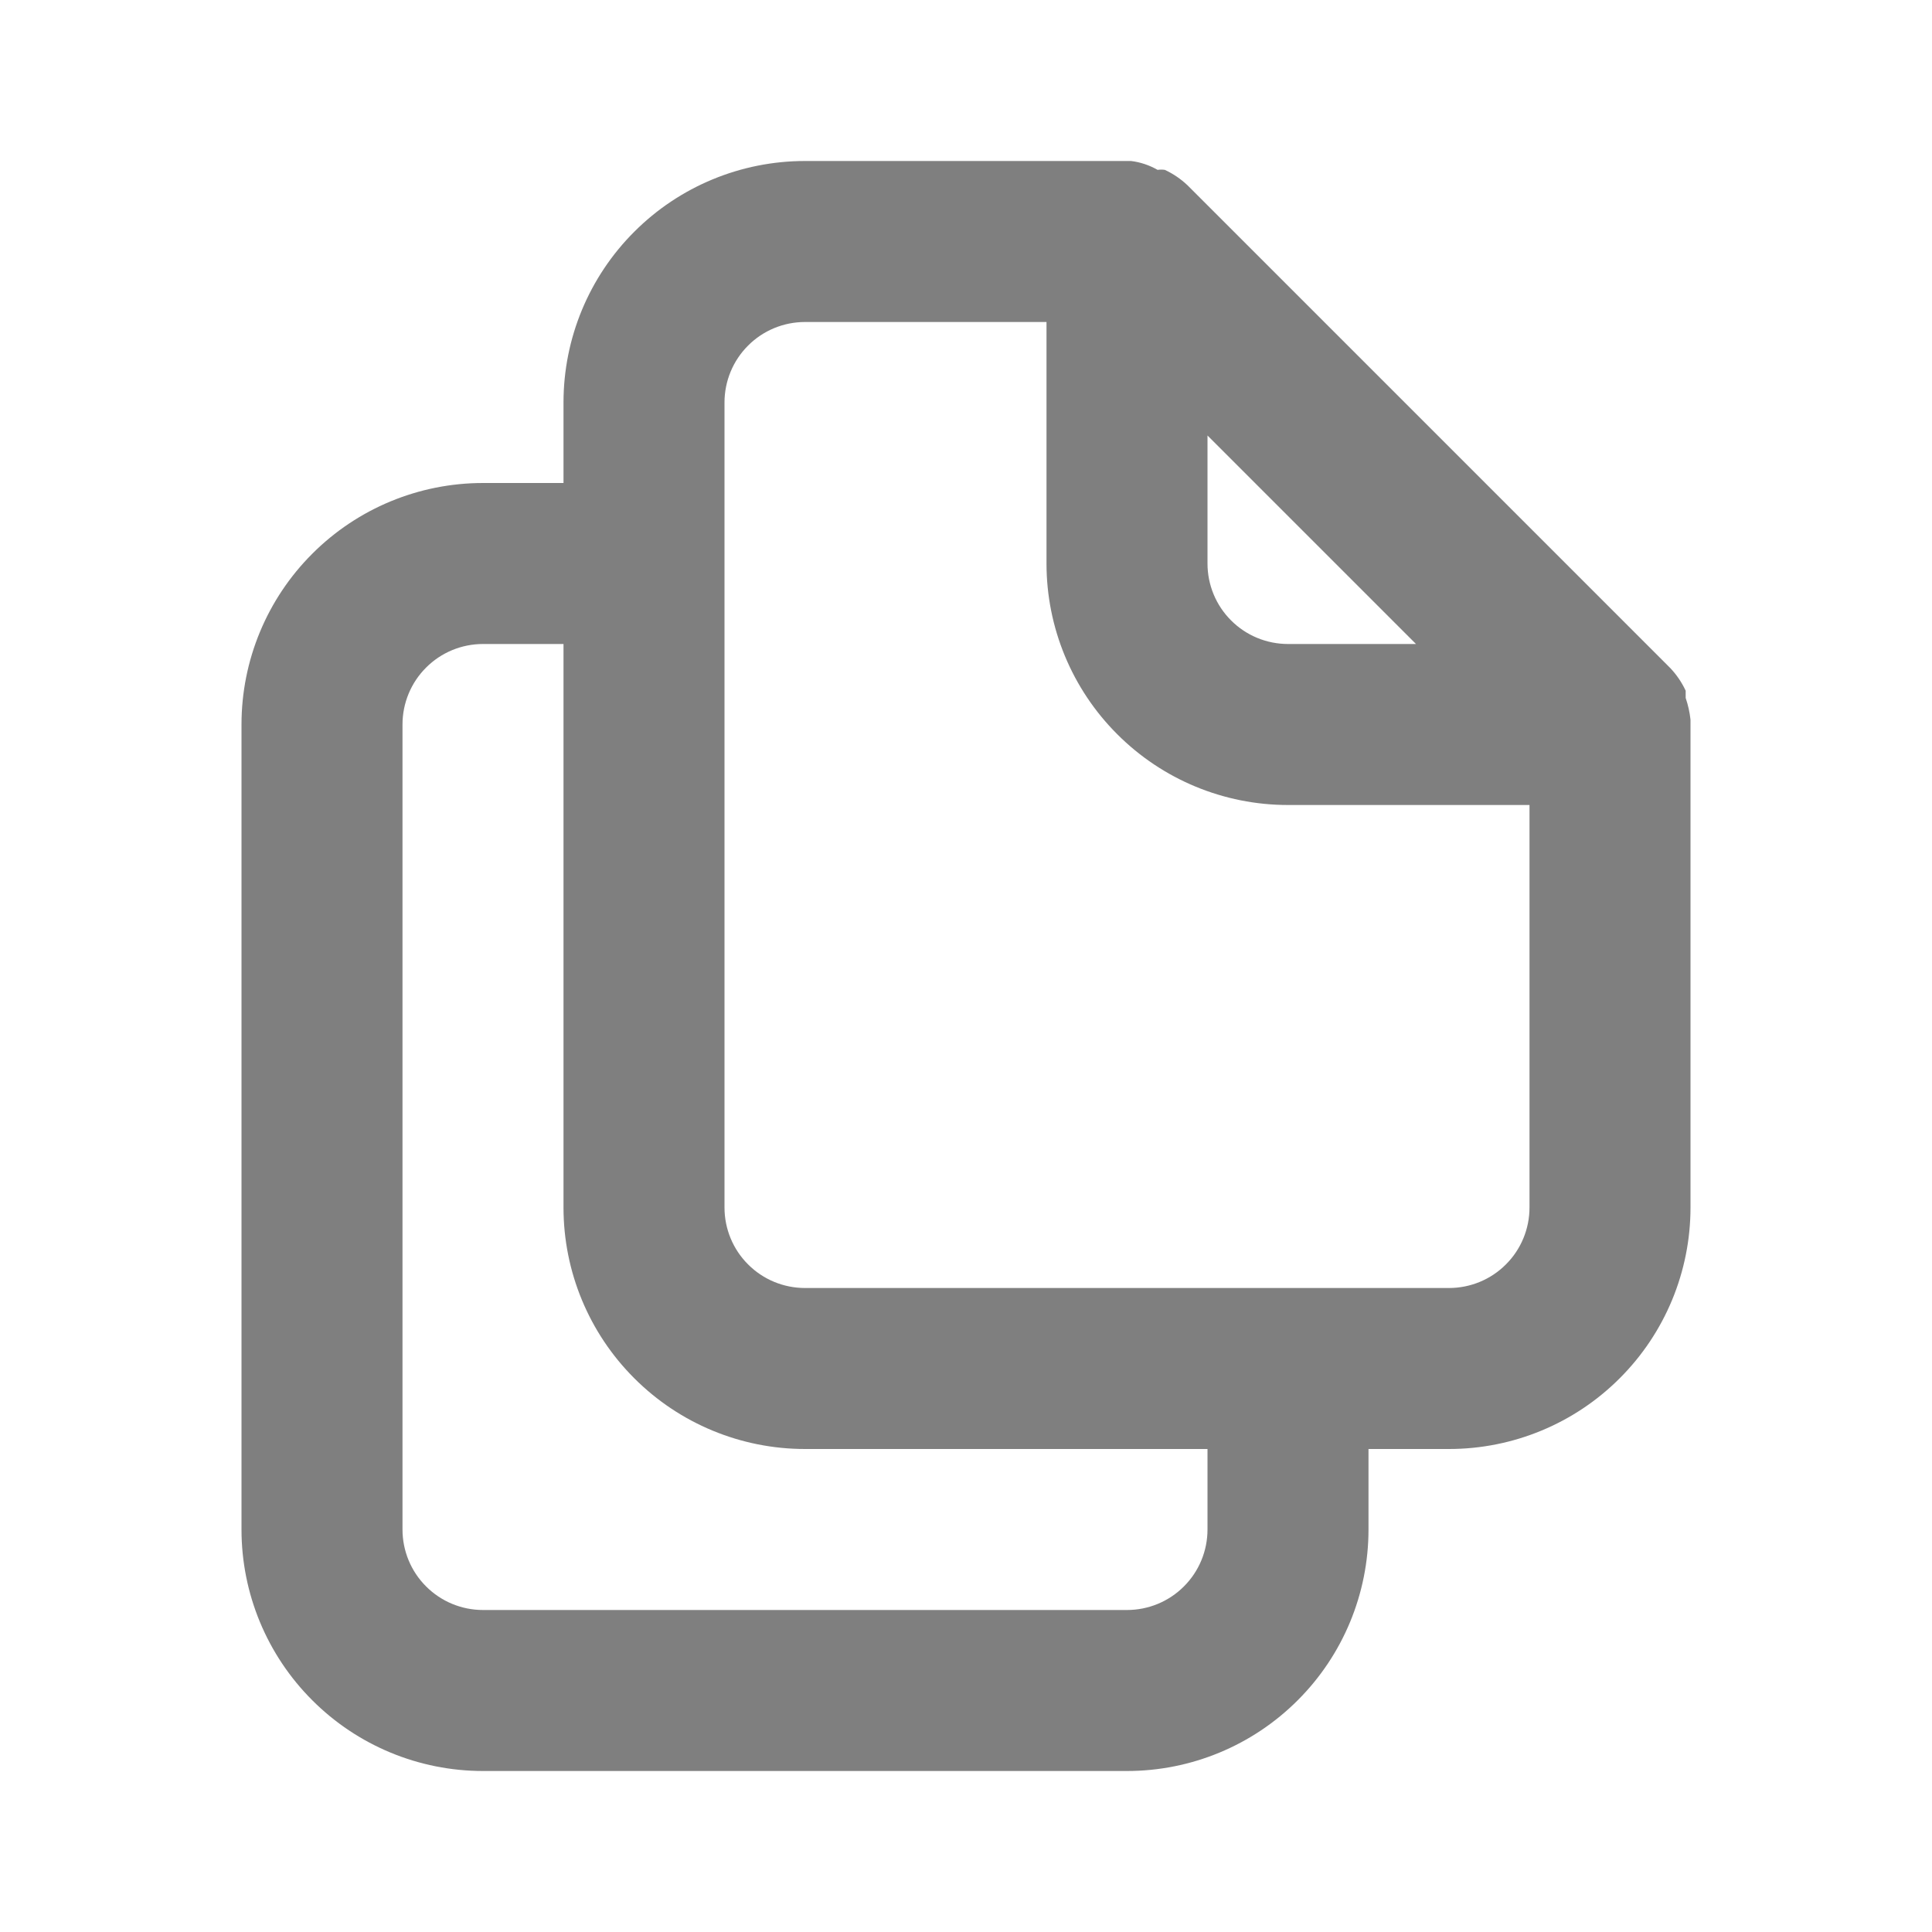
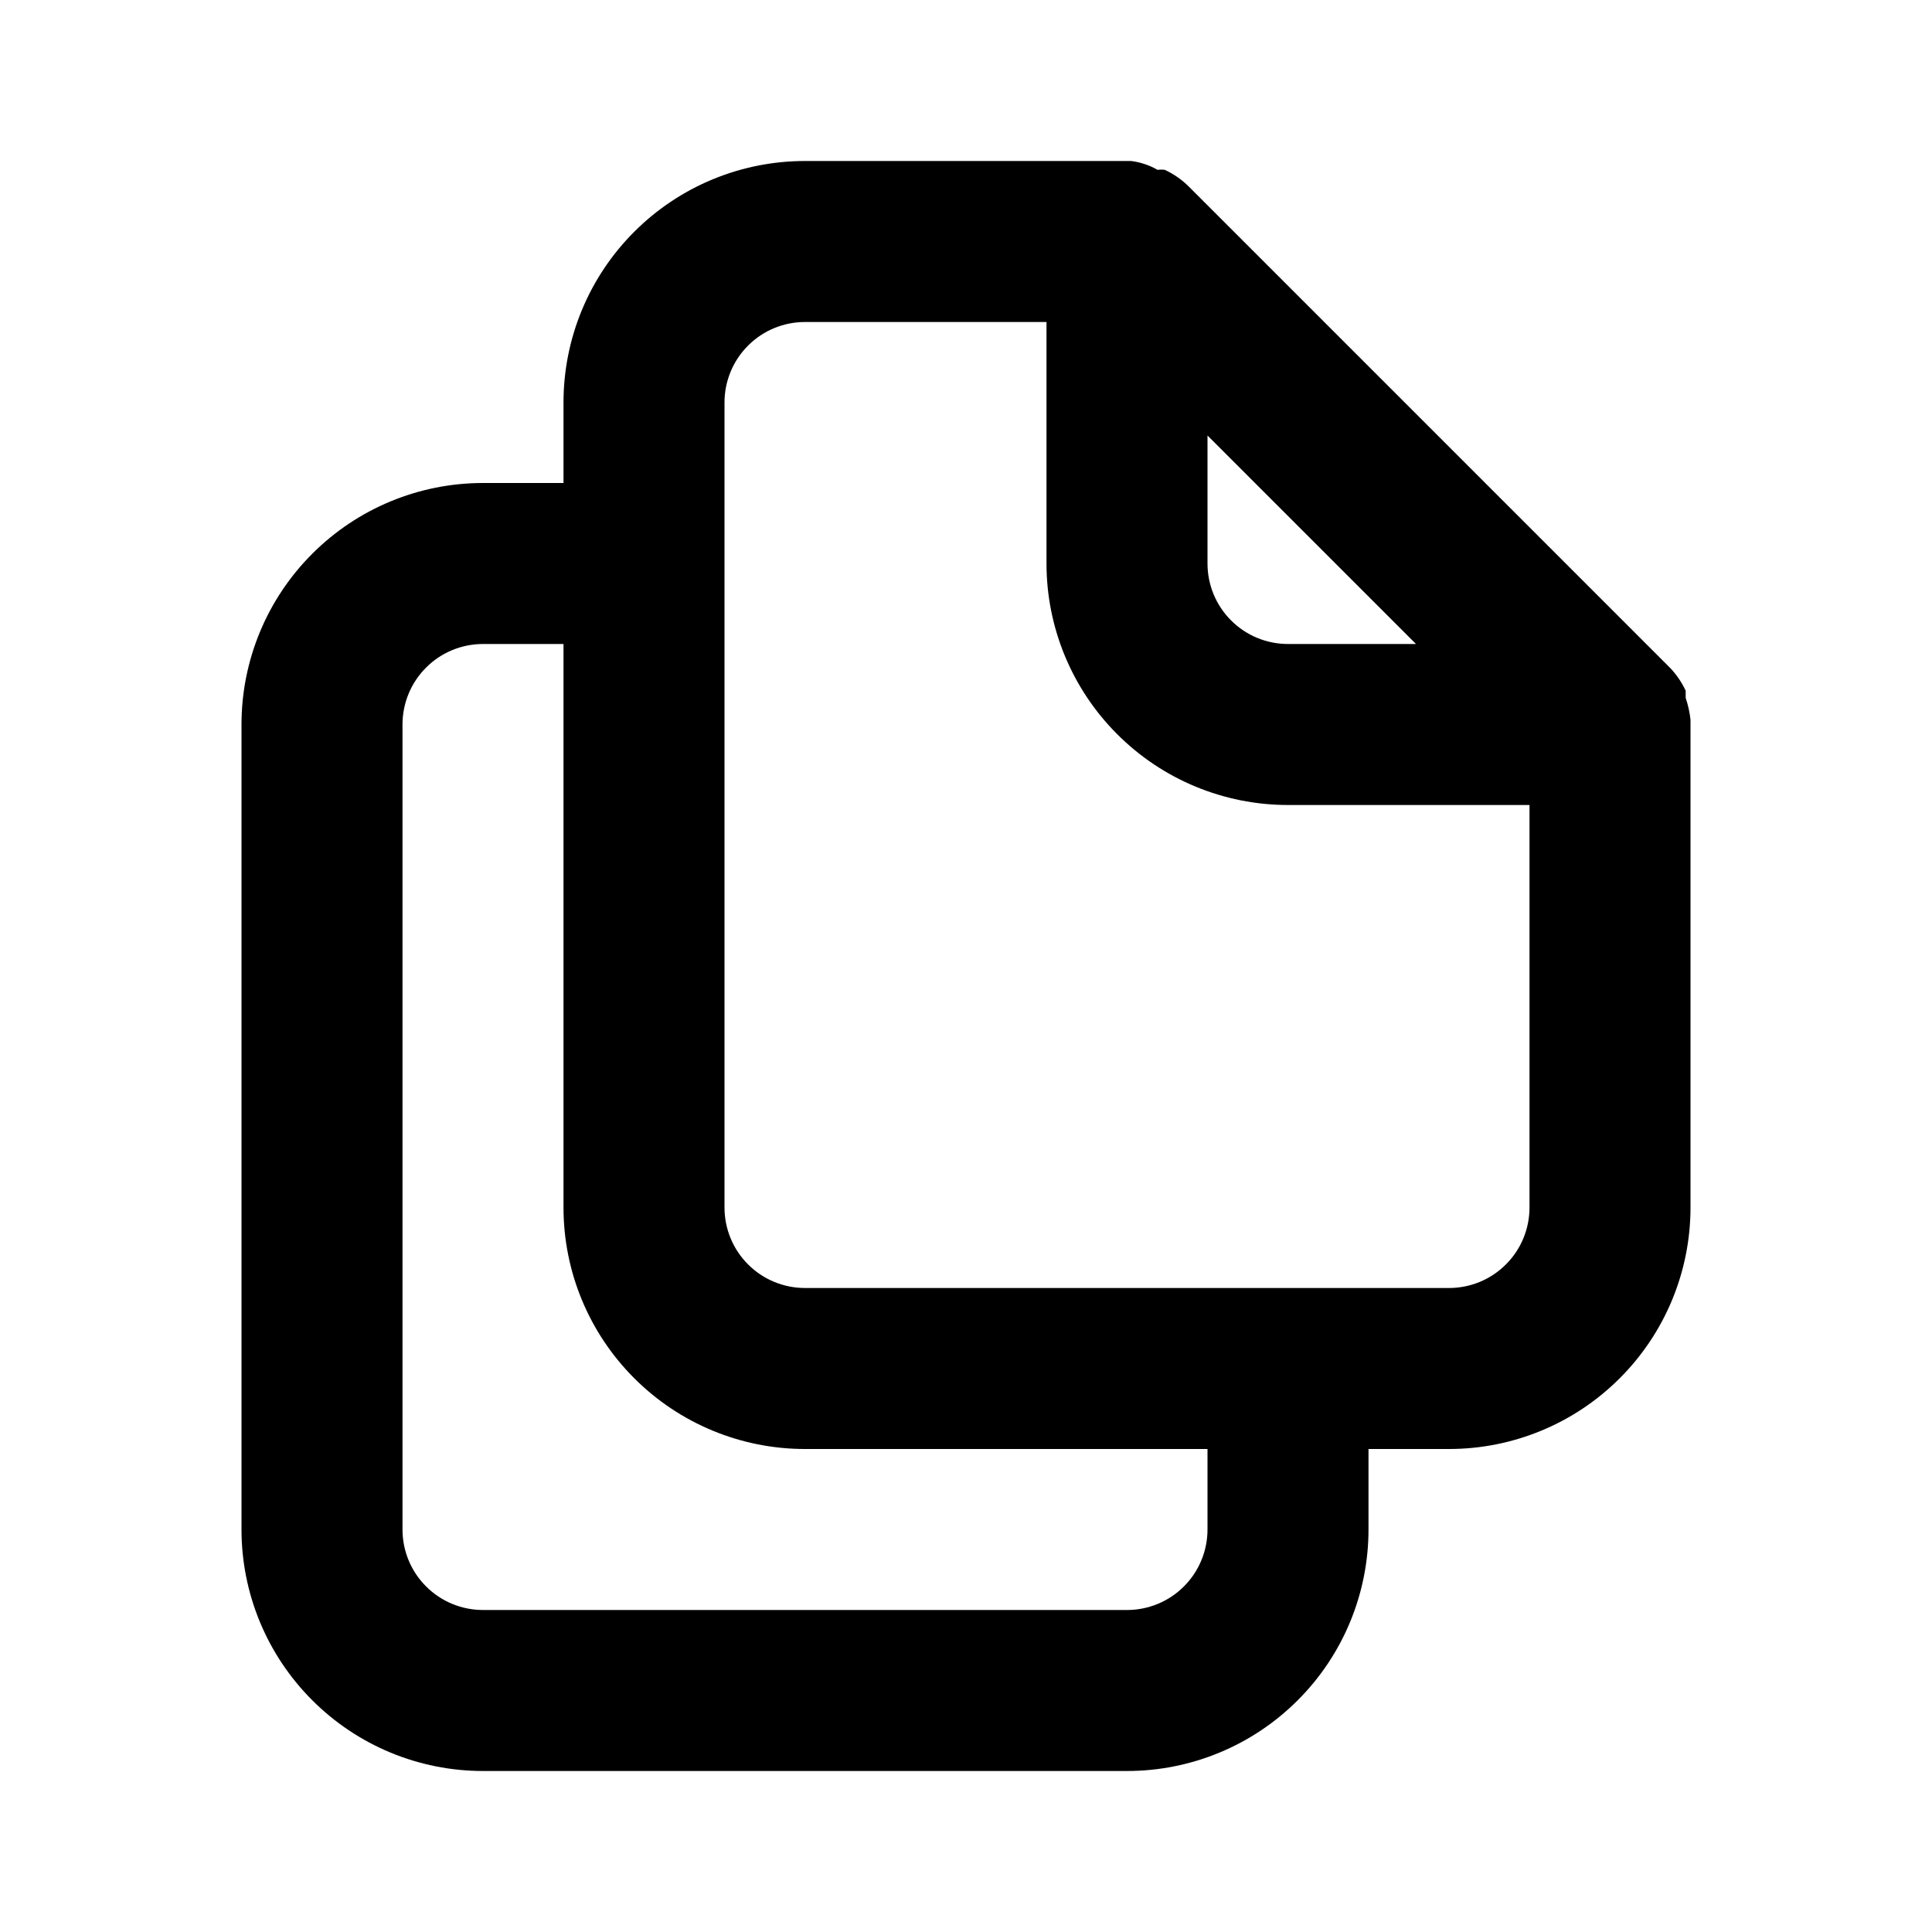
- <svg xmlns="http://www.w3.org/2000/svg" width="24" height="24" viewBox="0 0 24 24" fill="none">
-   <path d="M21 8.94C20.99 8.848 20.97 8.758 20.94 8.67V8.58C20.892 8.477 20.828 8.383 20.75 8.3L14.75 2.3C14.667 2.222 14.573 2.158 14.47 2.11C14.44 2.106 14.41 2.106 14.38 2.11C14.278 2.052 14.166 2.014 14.05 2H10C9.204 2 8.441 2.316 7.879 2.879C7.316 3.441 7 4.204 7 5V6H6C5.204 6 4.441 6.316 3.879 6.879C3.316 7.441 3 8.204 3 9V19C3 19.796 3.316 20.559 3.879 21.121C4.441 21.684 5.204 22 6 22H14C14.796 22 15.559 21.684 16.121 21.121C16.684 20.559 17 19.796 17 19V18H18C18.796 18 19.559 17.684 20.121 17.121C20.684 16.559 21 15.796 21 15V9V8.94ZM15 5.41L17.59 8H16C15.735 8 15.48 7.895 15.293 7.707C15.105 7.52 15 7.265 15 7V5.41ZM15 19C15 19.265 14.895 19.52 14.707 19.707C14.52 19.895 14.265 20 14 20H6C5.735 20 5.48 19.895 5.293 19.707C5.105 19.52 5 19.265 5 19V9C5 8.735 5.105 8.48 5.293 8.293C5.48 8.105 5.735 8 6 8H7V15C7 15.796 7.316 16.559 7.879 17.121C8.441 17.684 9.204 18 10 18H15V19ZM19 15C19 15.265 18.895 15.52 18.707 15.707C18.52 15.895 18.265 16 18 16H10C9.735 16 9.48 15.895 9.293 15.707C9.105 15.52 9 15.265 9 15V5C9 4.735 9.105 4.48 9.293 4.293C9.48 4.105 9.735 4 10 4H13V7C13 7.796 13.316 8.559 13.879 9.121C14.441 9.684 15.204 10 16 10H19V15Z" fill="currentColor" fill-opacity="0.5" />
+ <svg xmlns="http://www.w3.org/2000/svg" width="24" height="24" viewBox="0 0 24 24" fill="currentColor">
+   <path d="M21 8.94C20.99 8.848 20.97 8.758 20.94 8.67V8.58C20.892 8.477 20.828 8.383 20.75 8.3L14.75 2.3C14.667 2.222 14.573 2.158 14.47 2.11C14.44 2.106 14.41 2.106 14.38 2.11C14.278 2.052 14.166 2.014 14.05 2H10C9.204 2 8.441 2.316 7.879 2.879C7.316 3.441 7 4.204 7 5V6H6C5.204 6 4.441 6.316 3.879 6.879C3.316 7.441 3 8.204 3 9V19C3 19.796 3.316 20.559 3.879 21.121C4.441 21.684 5.204 22 6 22H14C14.796 22 15.559 21.684 16.121 21.121C16.684 20.559 17 19.796 17 19V18H18C18.796 18 19.559 17.684 20.121 17.121C20.684 16.559 21 15.796 21 15V9V8.94ZM15 5.41L17.59 8H16C15.735 8 15.48 7.895 15.293 7.707C15.105 7.52 15 7.265 15 7V5.41ZM15 19C15 19.265 14.895 19.52 14.707 19.707C14.52 19.895 14.265 20 14 20H6C5.735 20 5.48 19.895 5.293 19.707C5.105 19.52 5 19.265 5 19V9C5 8.735 5.105 8.48 5.293 8.293C5.48 8.105 5.735 8 6 8H7V15C7 15.796 7.316 16.559 7.879 17.121C8.441 17.684 9.204 18 10 18H15V19ZM19 15C19 15.265 18.895 15.52 18.707 15.707C18.52 15.895 18.265 16 18 16H10C9.735 16 9.48 15.895 9.293 15.707C9.105 15.52 9 15.265 9 15V5C9 4.735 9.105 4.48 9.293 4.293C9.48 4.105 9.735 4 10 4H13V7C13 7.796 13.316 8.559 13.879 9.121C14.441 9.684 15.204 10 16 10H19V15Z" />
</svg>
